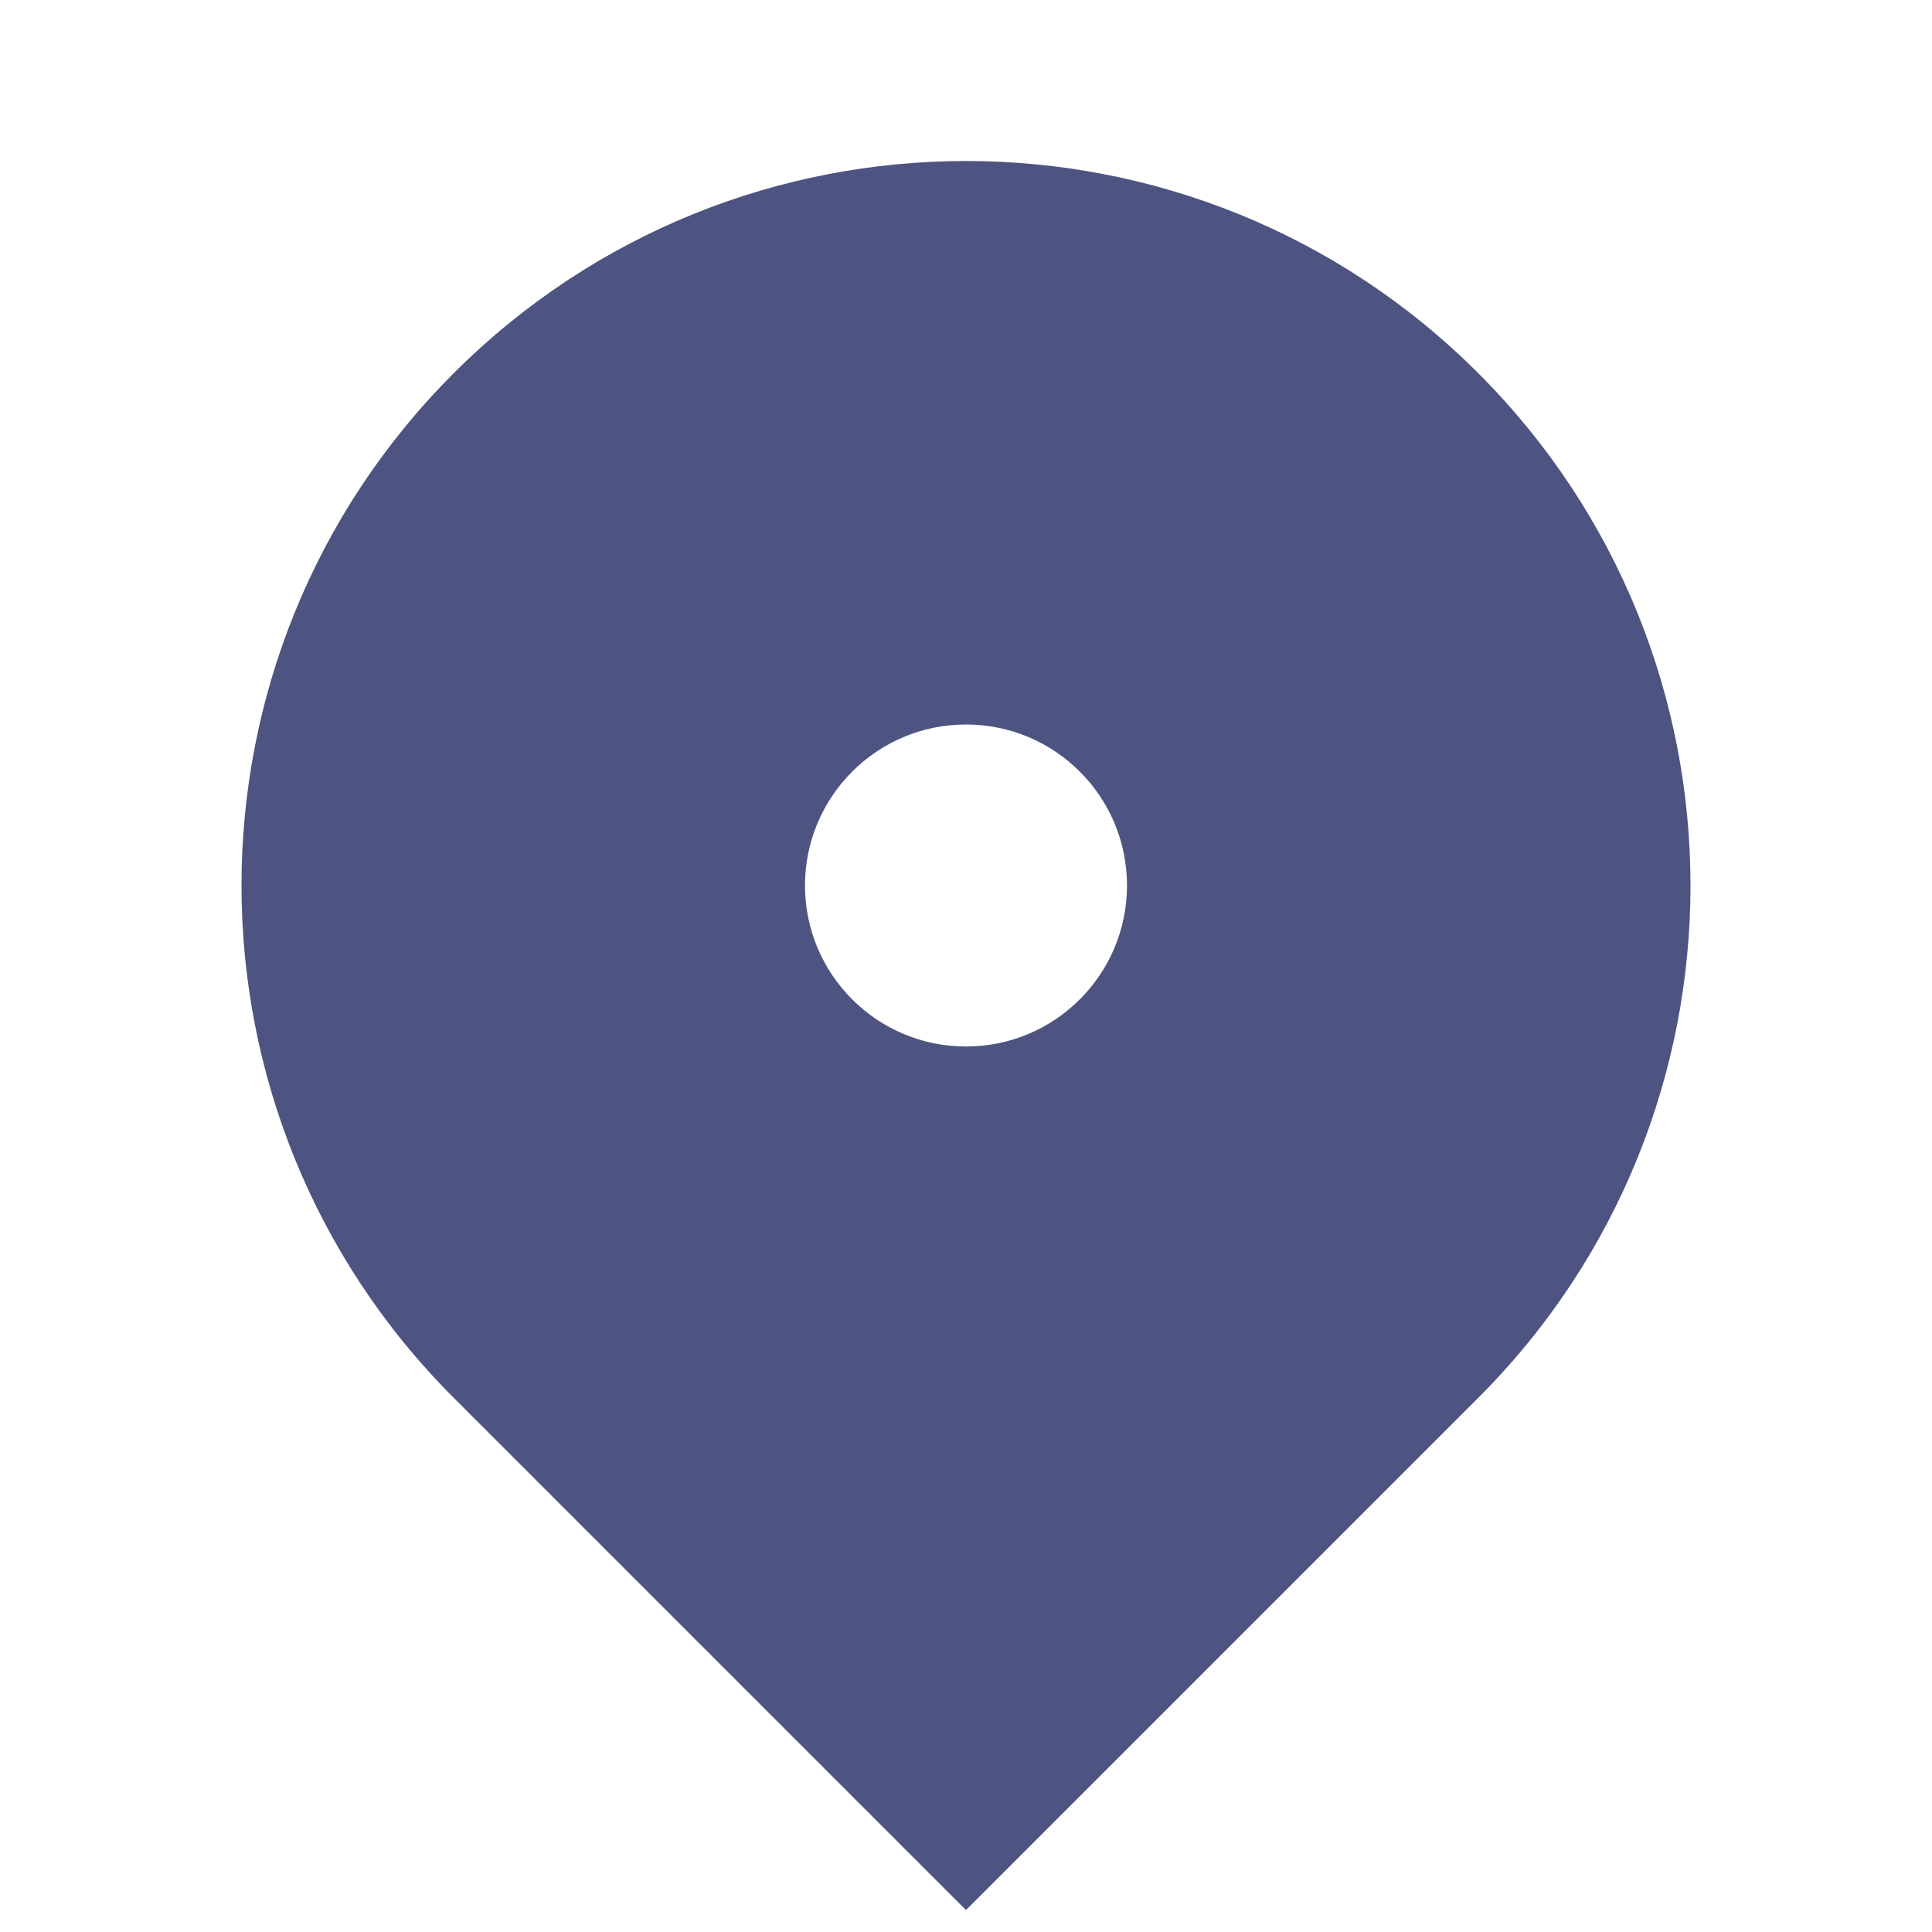
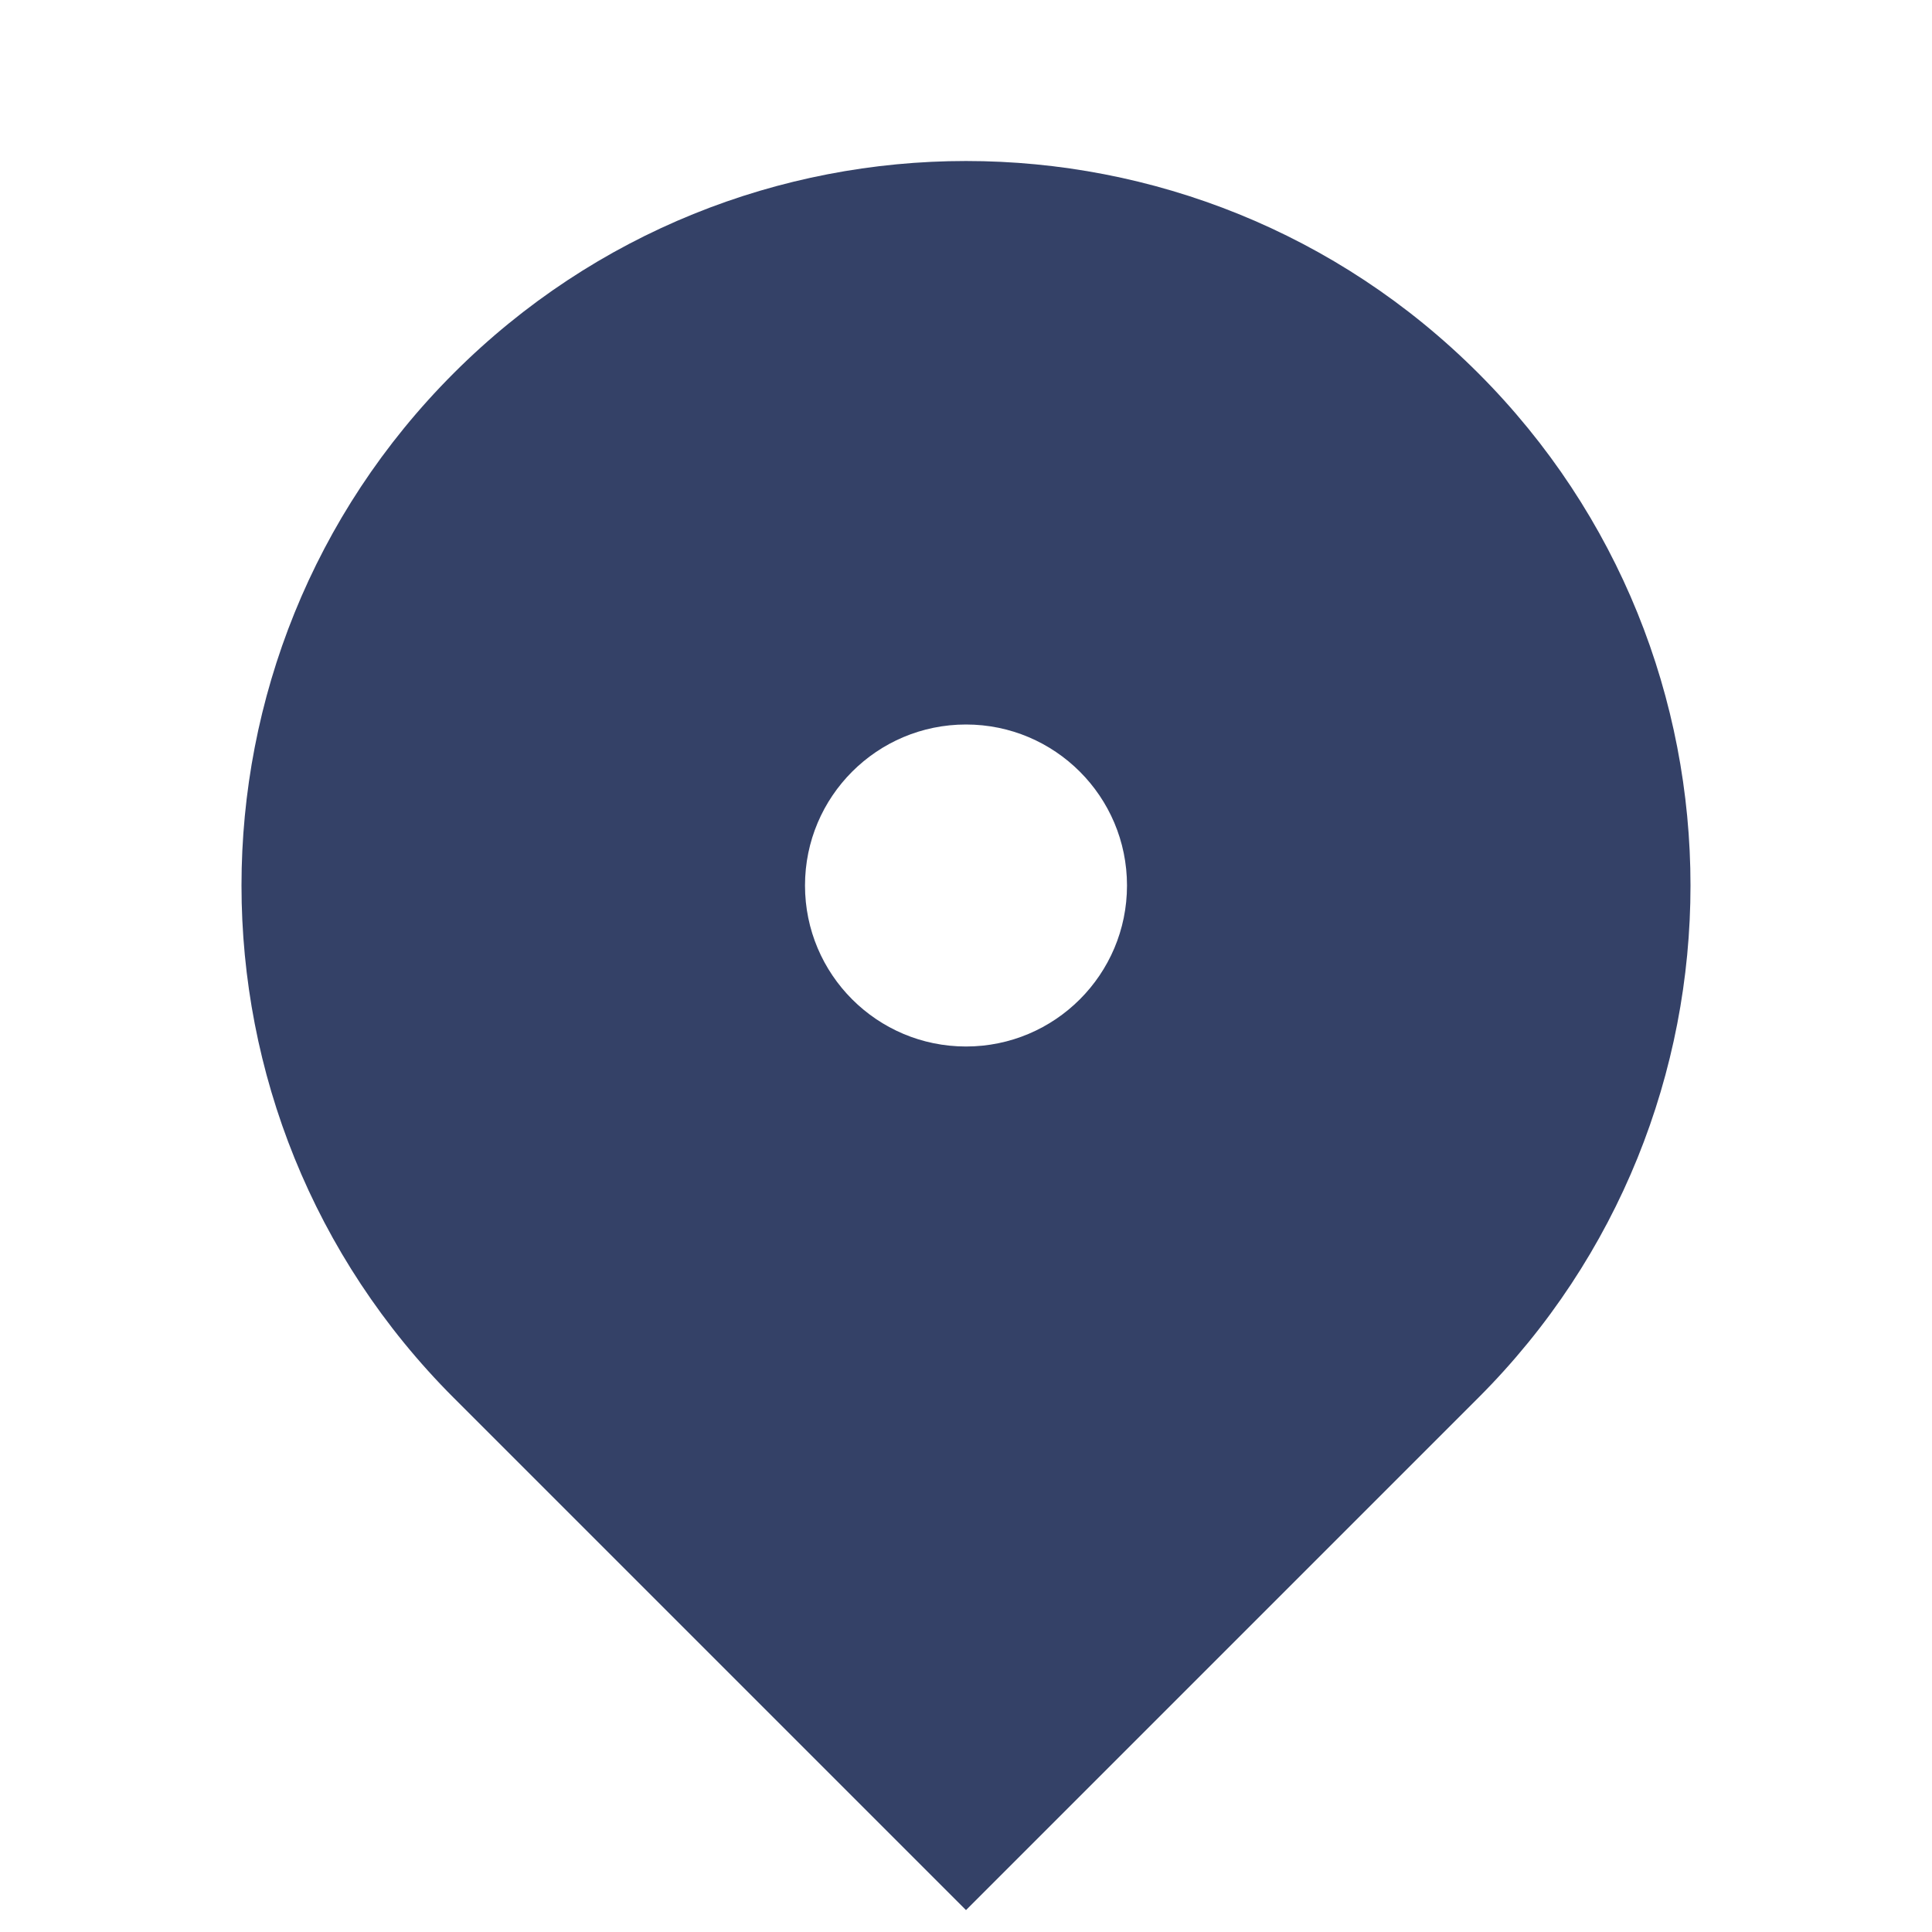
<svg xmlns="http://www.w3.org/2000/svg" viewBox="0 0 24 24" width="36" height="36">
  <path fill="none" d="M0 0h24v24H0z" />
-   <path d="M18.364 17.364L12 23.728l-6.364-6.364a9 9 0 1 1 12.728 0zM12 13a2 2 0 1 0 0-4 2 2 0 0 0 0 4z" fill="rgba(78,84,130,1)" />
+   <path d="M18.364 17.364L12 23.728l-6.364-6.364a9 9 0 1 1 12.728 0zM12 13a2 2 0 1 0 0-4 2 2 0 0 0 0 4z" fill="rgba(52,65,103,1)" />
</svg>
